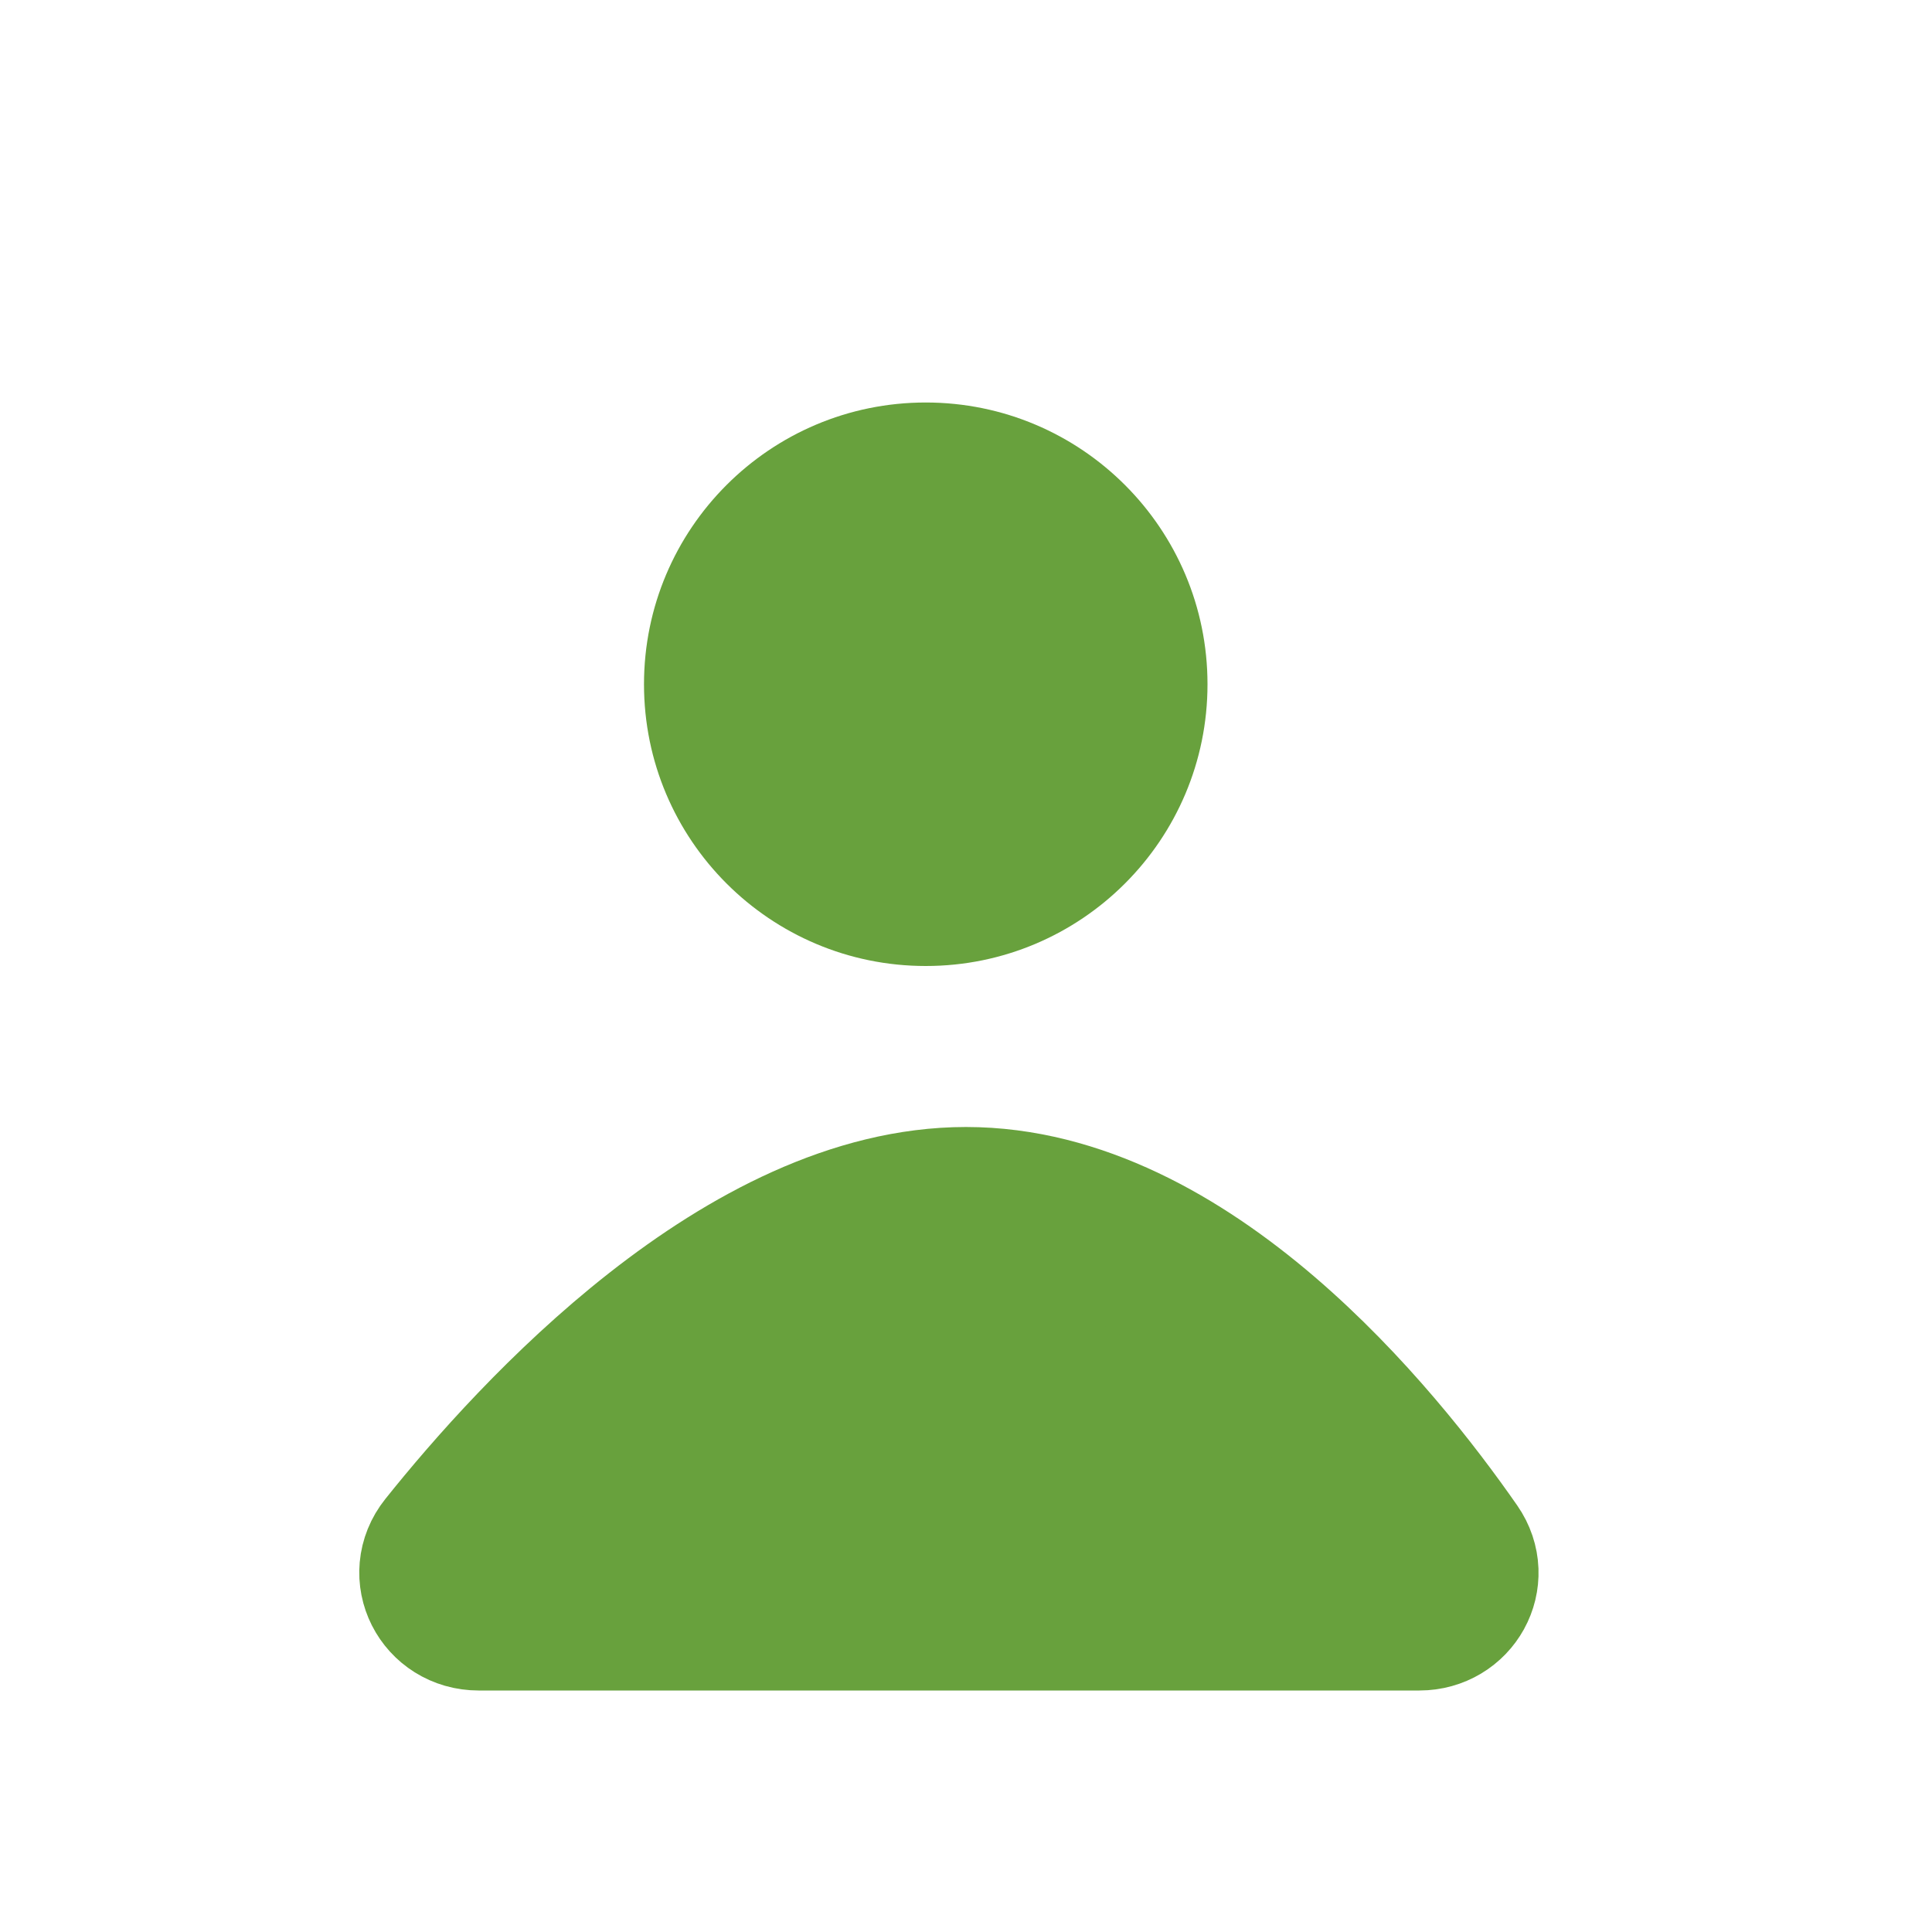
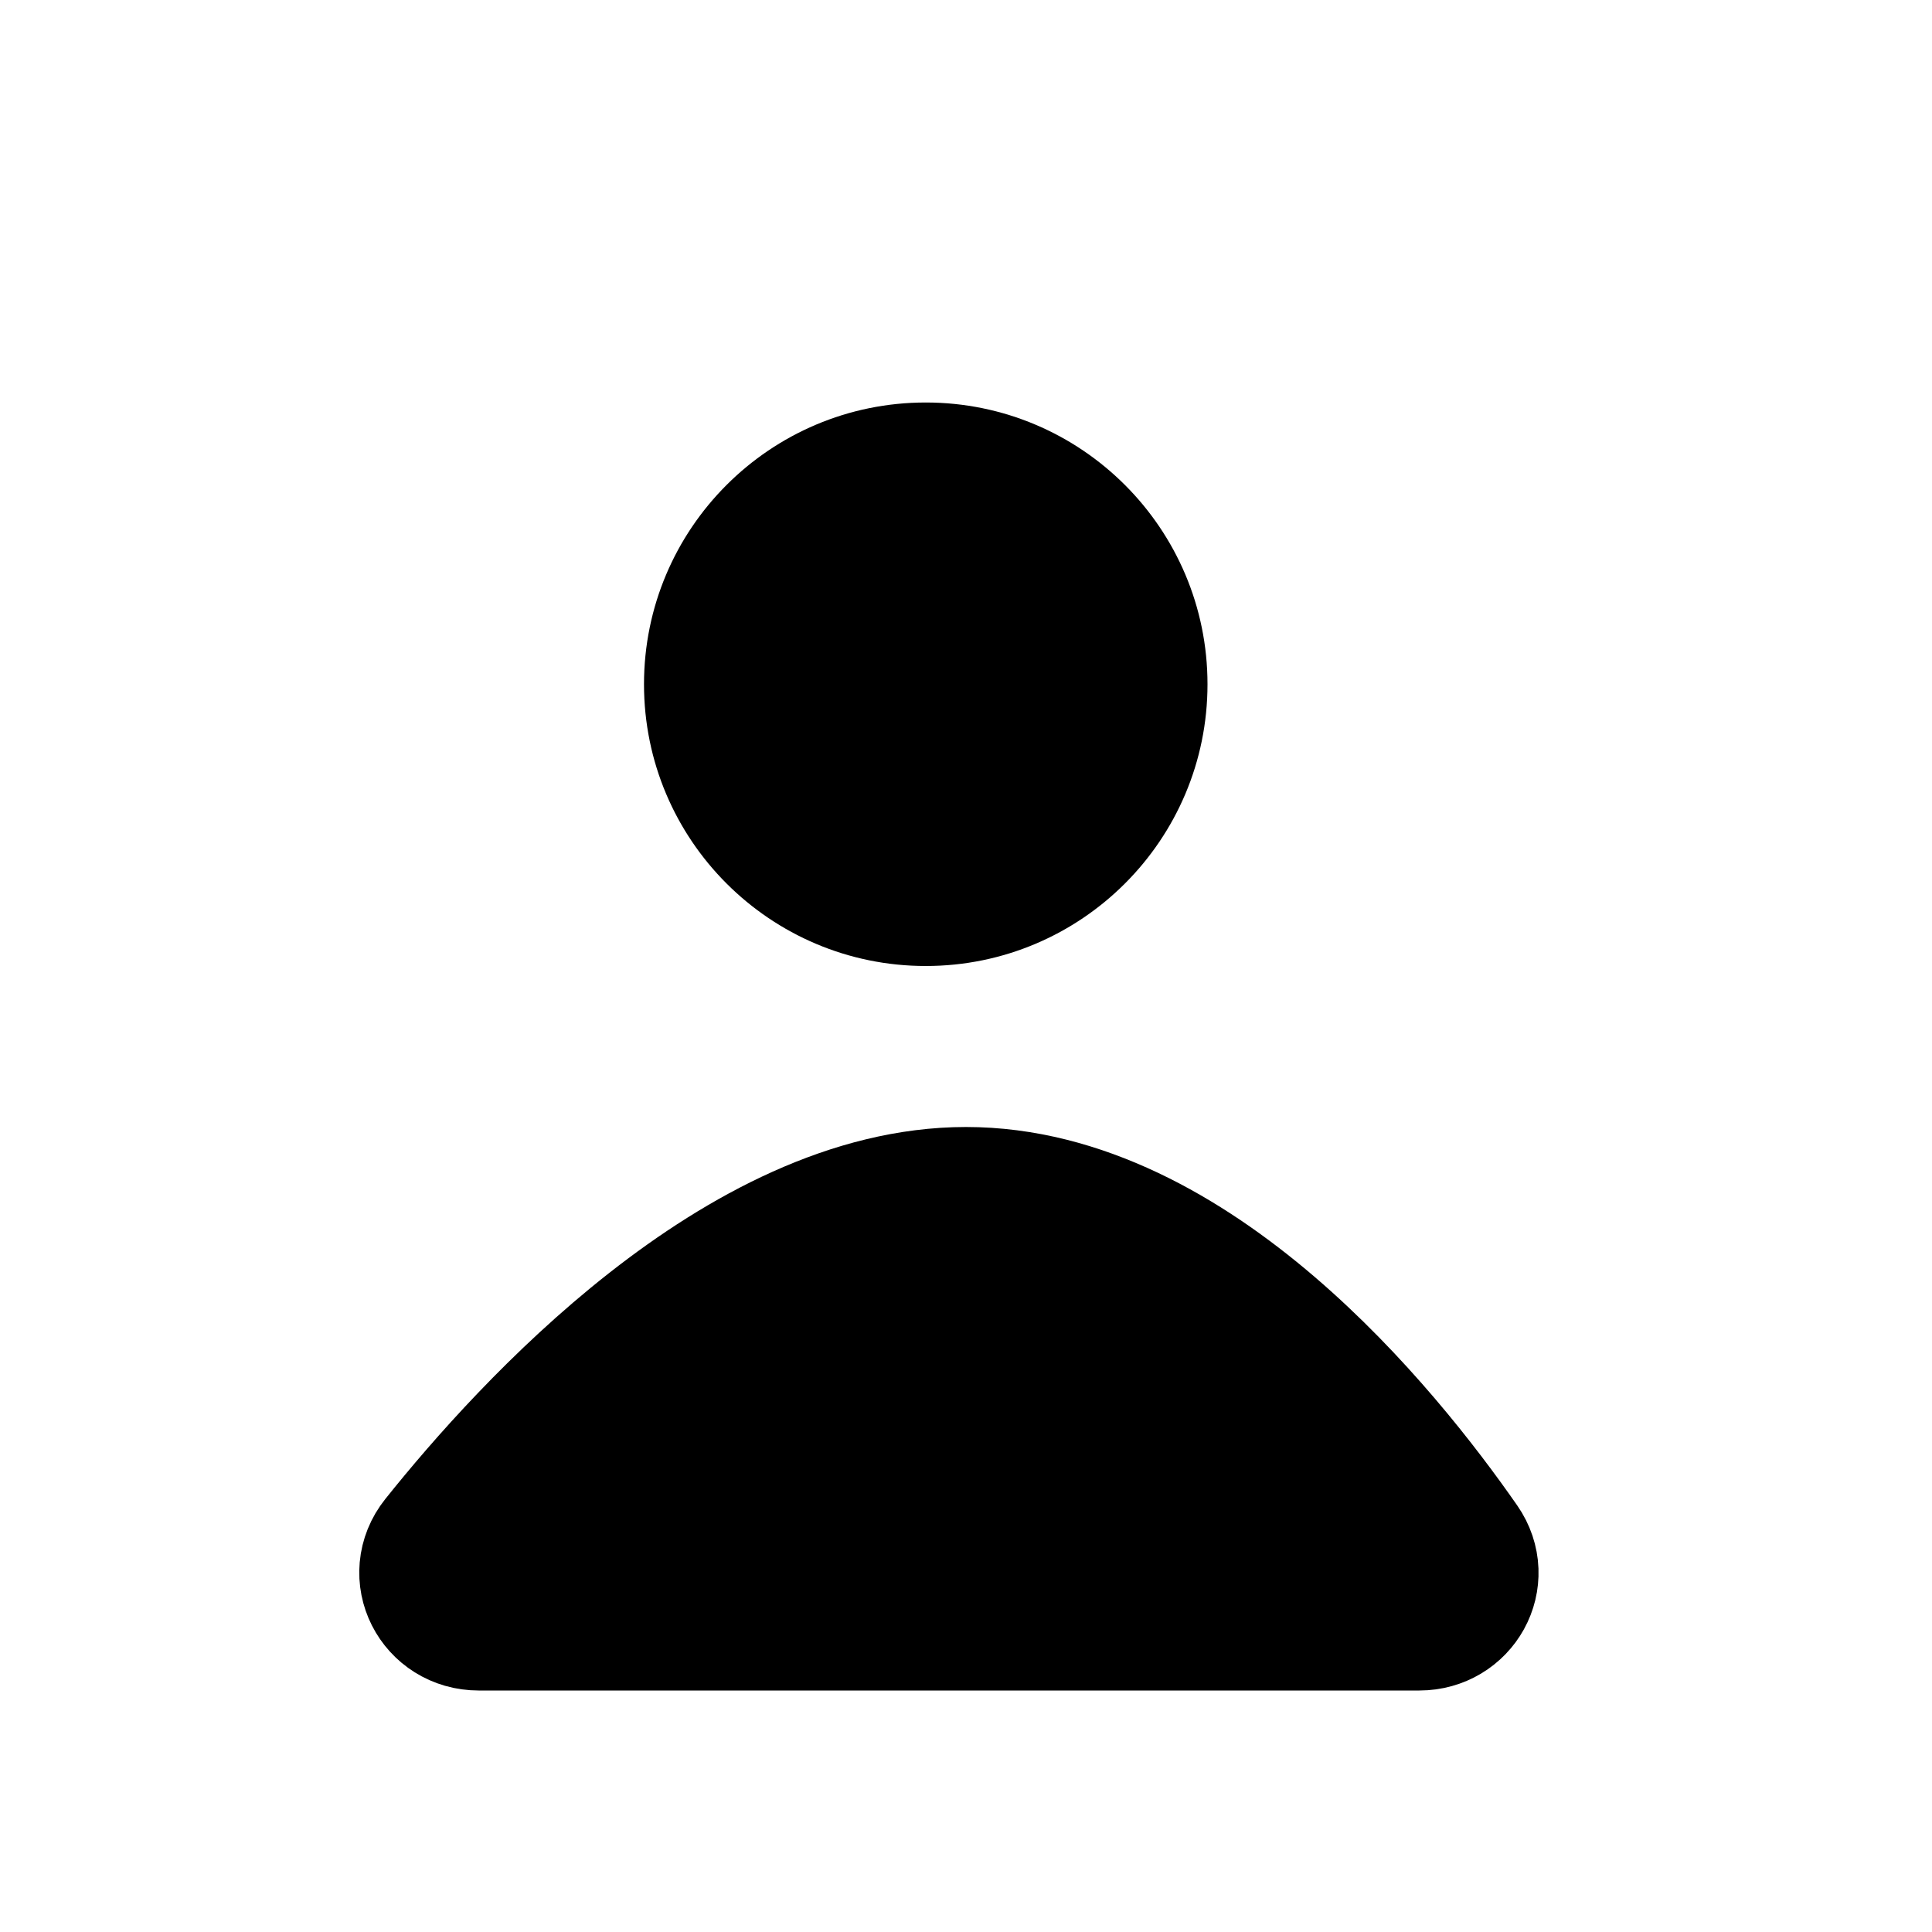
<svg xmlns="http://www.w3.org/2000/svg" width="800px" height="800px" viewBox="0 0 24 24" fill="none">
-   <path d="M15 8.5C15 10.433 13.433 12 11.5 12C9.567 12 8 10.433 8 8.5C8 6.567 9.567 5 11.5 5C13.433 5 15 6.567 15 8.5Z" fill="#68a13d" />
-   <path d="M17.631 20H5.946C5.544 20 5.317 19.559 5.568 19.245C6.684 17.848 9.291 15 12 15C14.727 15 17.063 17.886 18.027 19.273C18.247 19.59 18.016 20 17.631 20Z" fill="#68a13d" stroke="#68a13d" stroke-width="2" stroke-linecap="round" stroke-linejoin="round" />
+   <path d="M15 8.5C15 10.433 13.433 12 11.5 12C9.567 12 8 10.433 8 8.5C8 6.567 9.567 5 11.5 5C13.433 5 15 6.567 15 8.5Z" fill="#000000" />
+   <path d="M17.631 20H5.946C5.544 20 5.317 19.559 5.568 19.245C6.684 17.848 9.291 15 12 15C14.727 15 17.063 17.886 18.027 19.273C18.247 19.59 18.016 20 17.631 20Z" fill="#000000" stroke="#000000" stroke-width="2" stroke-linecap="round" stroke-linejoin="round" />
</svg>
